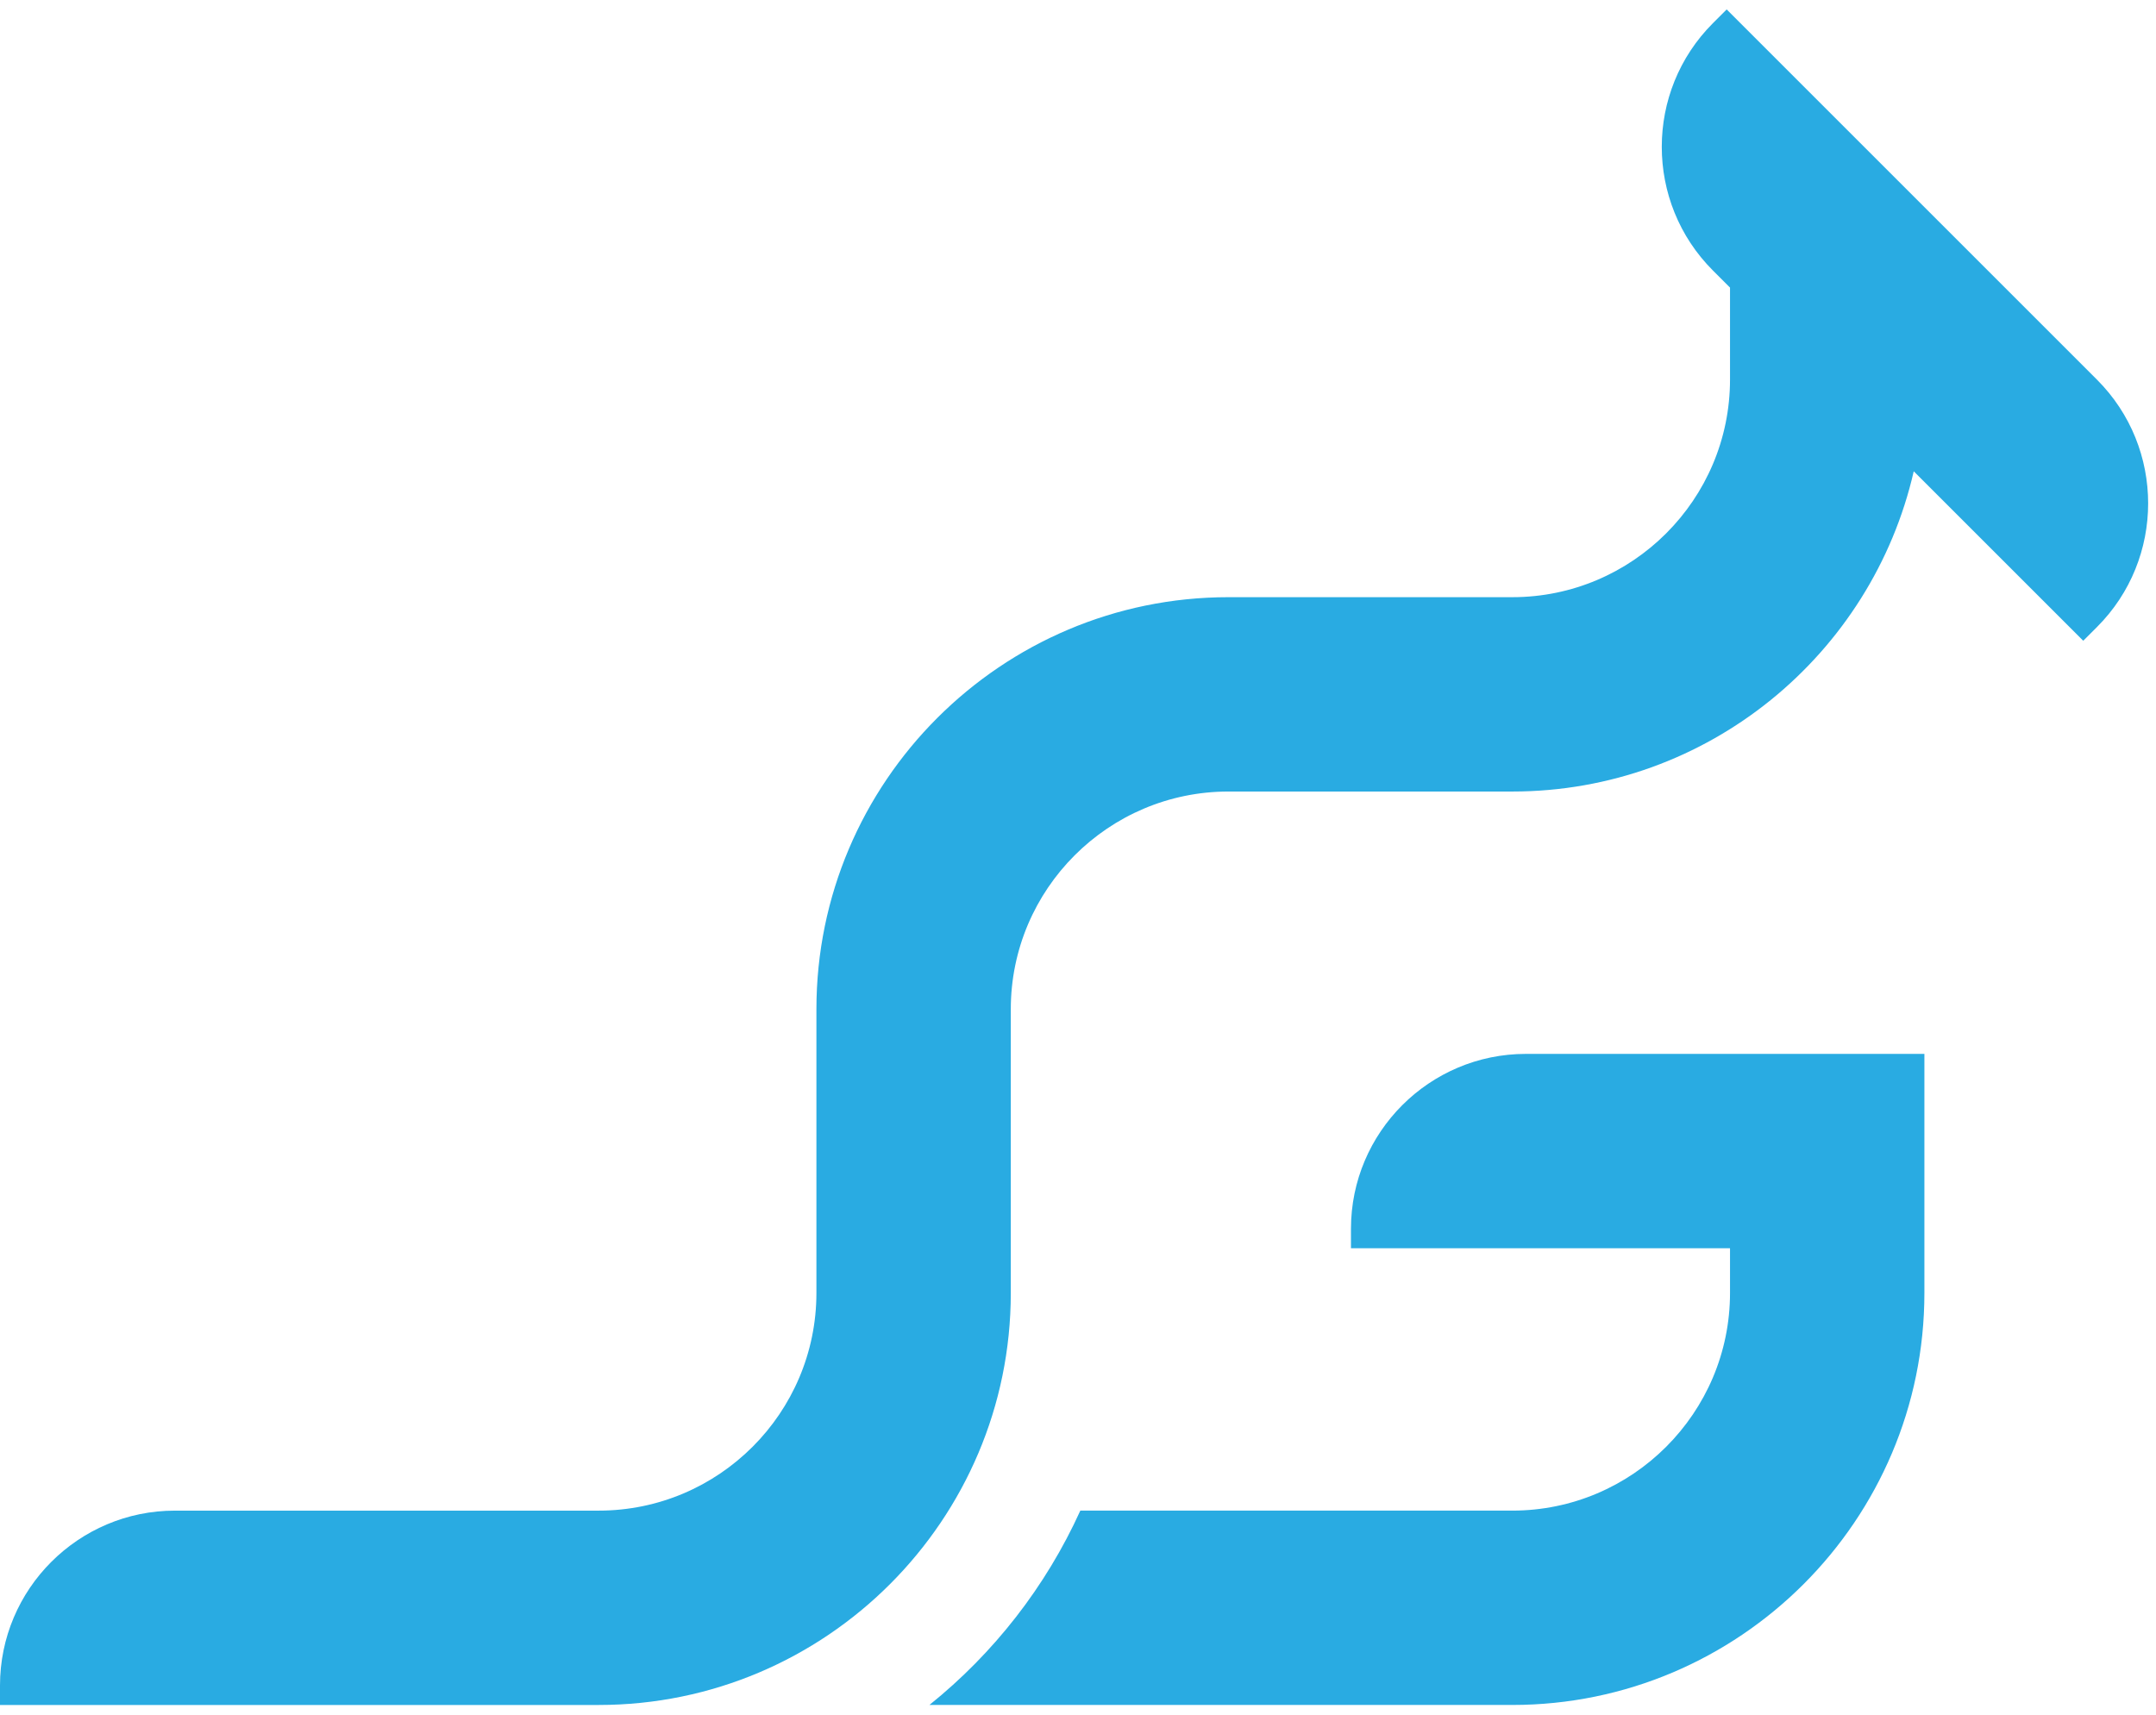
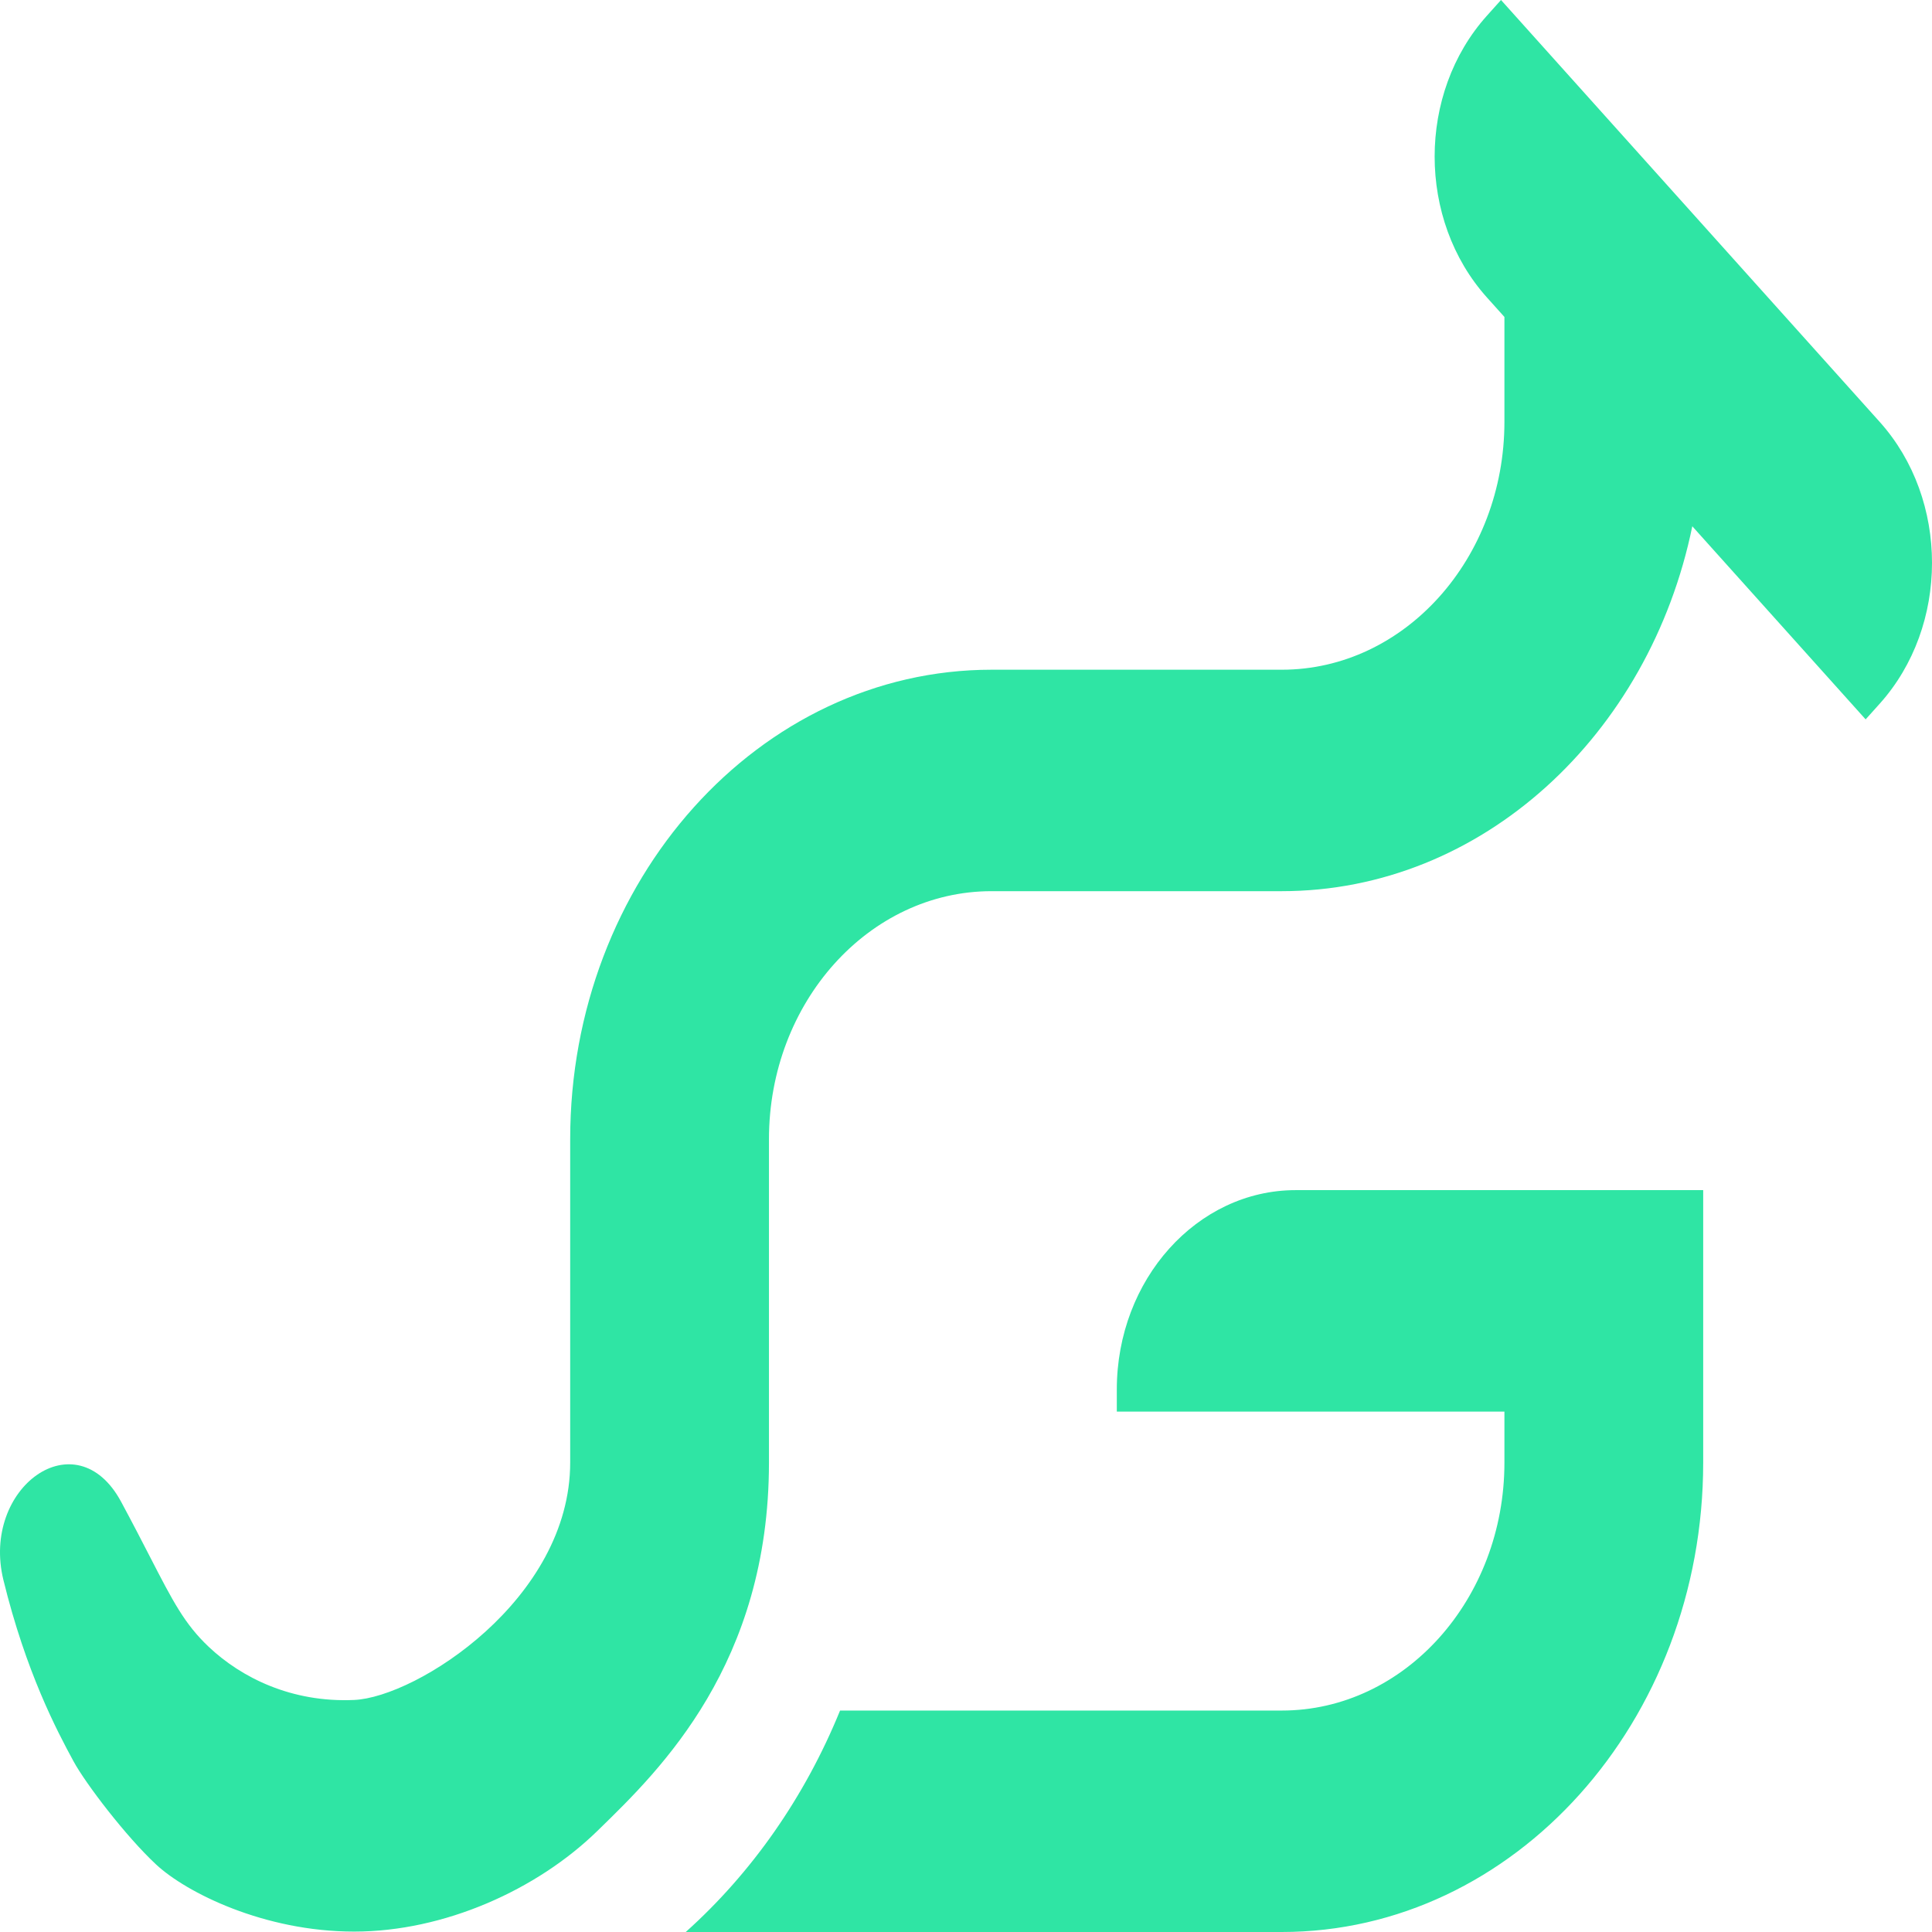
- <svg xmlns="http://www.w3.org/2000/svg" width="171px" height="136px" viewBox="0 0 171 136" version="1.1">
-   <g id="Page-1" stroke="none" stroke-width="1" fill="none" fill-rule="evenodd">
-     <g id="grouparoo" transform="translate(-160, -432)" fill="#29ABE2">
-       <g id="Group-24" transform="translate(160, 432)">
-         <g id="icon" transform="translate(-0.0002, 0.7481)">
-           <path d="M166.32,29.371 L136.949,-2.84217094e-14 L135.859,1.09 C130.449,6.499 130.449,15.301 135.859,20.711 L137.214,22.066 L137.214,29.359 C137.214,38.879 129.467,46.625 119.948,46.625 L97.436,46.625 C79.414,46.625 64.753,61.287 64.753,79.309 L64.753,101.82 C64.753,111.34 57.007,119.087 47.487,119.087 L13.874,119.087 C6.224,119.087 0,125.31 0,132.962 L0,134.504 L47.487,134.504 C65.508,134.504 80.17,119.843 80.17,101.82 L80.17,79.309 C80.17,69.789 87.916,62.042 97.436,62.042 L119.948,62.042 C135.465,62.042 148.465,51.163 151.786,36.638 L165.23,50.082 L166.32,48.992 C171.73,43.582 171.73,34.781 166.32,29.371" id="Fill-20" />
-           <path d="M107.15,96.731 L107.15,98.273 L137.214,98.273 L137.214,101.82 C137.214,111.339 129.467,119.086 119.948,119.086 L85.685,119.086 C82.946,125.122 78.823,130.397 73.716,134.503 L119.948,134.503 C137.97,134.503 152.631,119.842 152.631,101.82 L152.631,82.855 L121.024,82.855 C113.374,82.855 107.15,89.08 107.15,96.731" id="Fill-22" />
-         </g>
-       </g>
-     </g>
-   </g>
+ <svg xmlns="http://www.w3.org/2000/svg" width="1000" height="1000" viewBox="0 0 1000 1000" fill="none">
+   <path fill-rule="evenodd" clip-rule="evenodd" d="M776.919 0L972.923 218.366C1009.03 258.589 1009.03 324.022 972.923 364.244L965.649 372.348L875.932 272.395C853.77 380.385 767.016 461.268 663.465 461.268H513.234C449.703 461.268 398.012 518.865 398.012 589.644V757.008C398.012 861.174 341.726 916 310.335 946.577C309.917 946.985 309.503 947.388 309.093 947.787C277.971 978.121 229.991 999.788 183.308 999.788C136.624 999.788 96.425 979.565 80.864 965.121C65.303 950.676 44.353 923.231 38.071 911.675C29.432 895.786 13.432 865.452 1.761 817.785C-9.909 770.118 39.367 734.006 62.709 777.34C68.695 788.453 73.487 797.761 77.588 805.727C89.479 828.824 95.561 840.638 108.096 852.452C124.954 868.341 150.889 881.342 183.308 879.897C215.727 878.453 295.128 827.787 295.128 757.008V589.644C295.128 455.654 392.966 346.646 513.234 346.646H663.465C726.989 346.646 778.687 289.056 778.687 218.277V164.056L769.645 153.981C733.542 113.759 733.542 48.319 769.645 8.104L776.919 0ZM578.059 730.639V719.174C578.059 662.291 619.594 616.01 670.646 616.01H881.571V757.01C881.571 890.999 783.733 1000 663.465 1000H354.941C389.022 969.473 416.537 930.255 434.815 885.378H663.465C726.989 885.378 778.688 827.781 778.688 757.01V730.639H578.059Z" fill="#2FE5A4" />
</svg>
